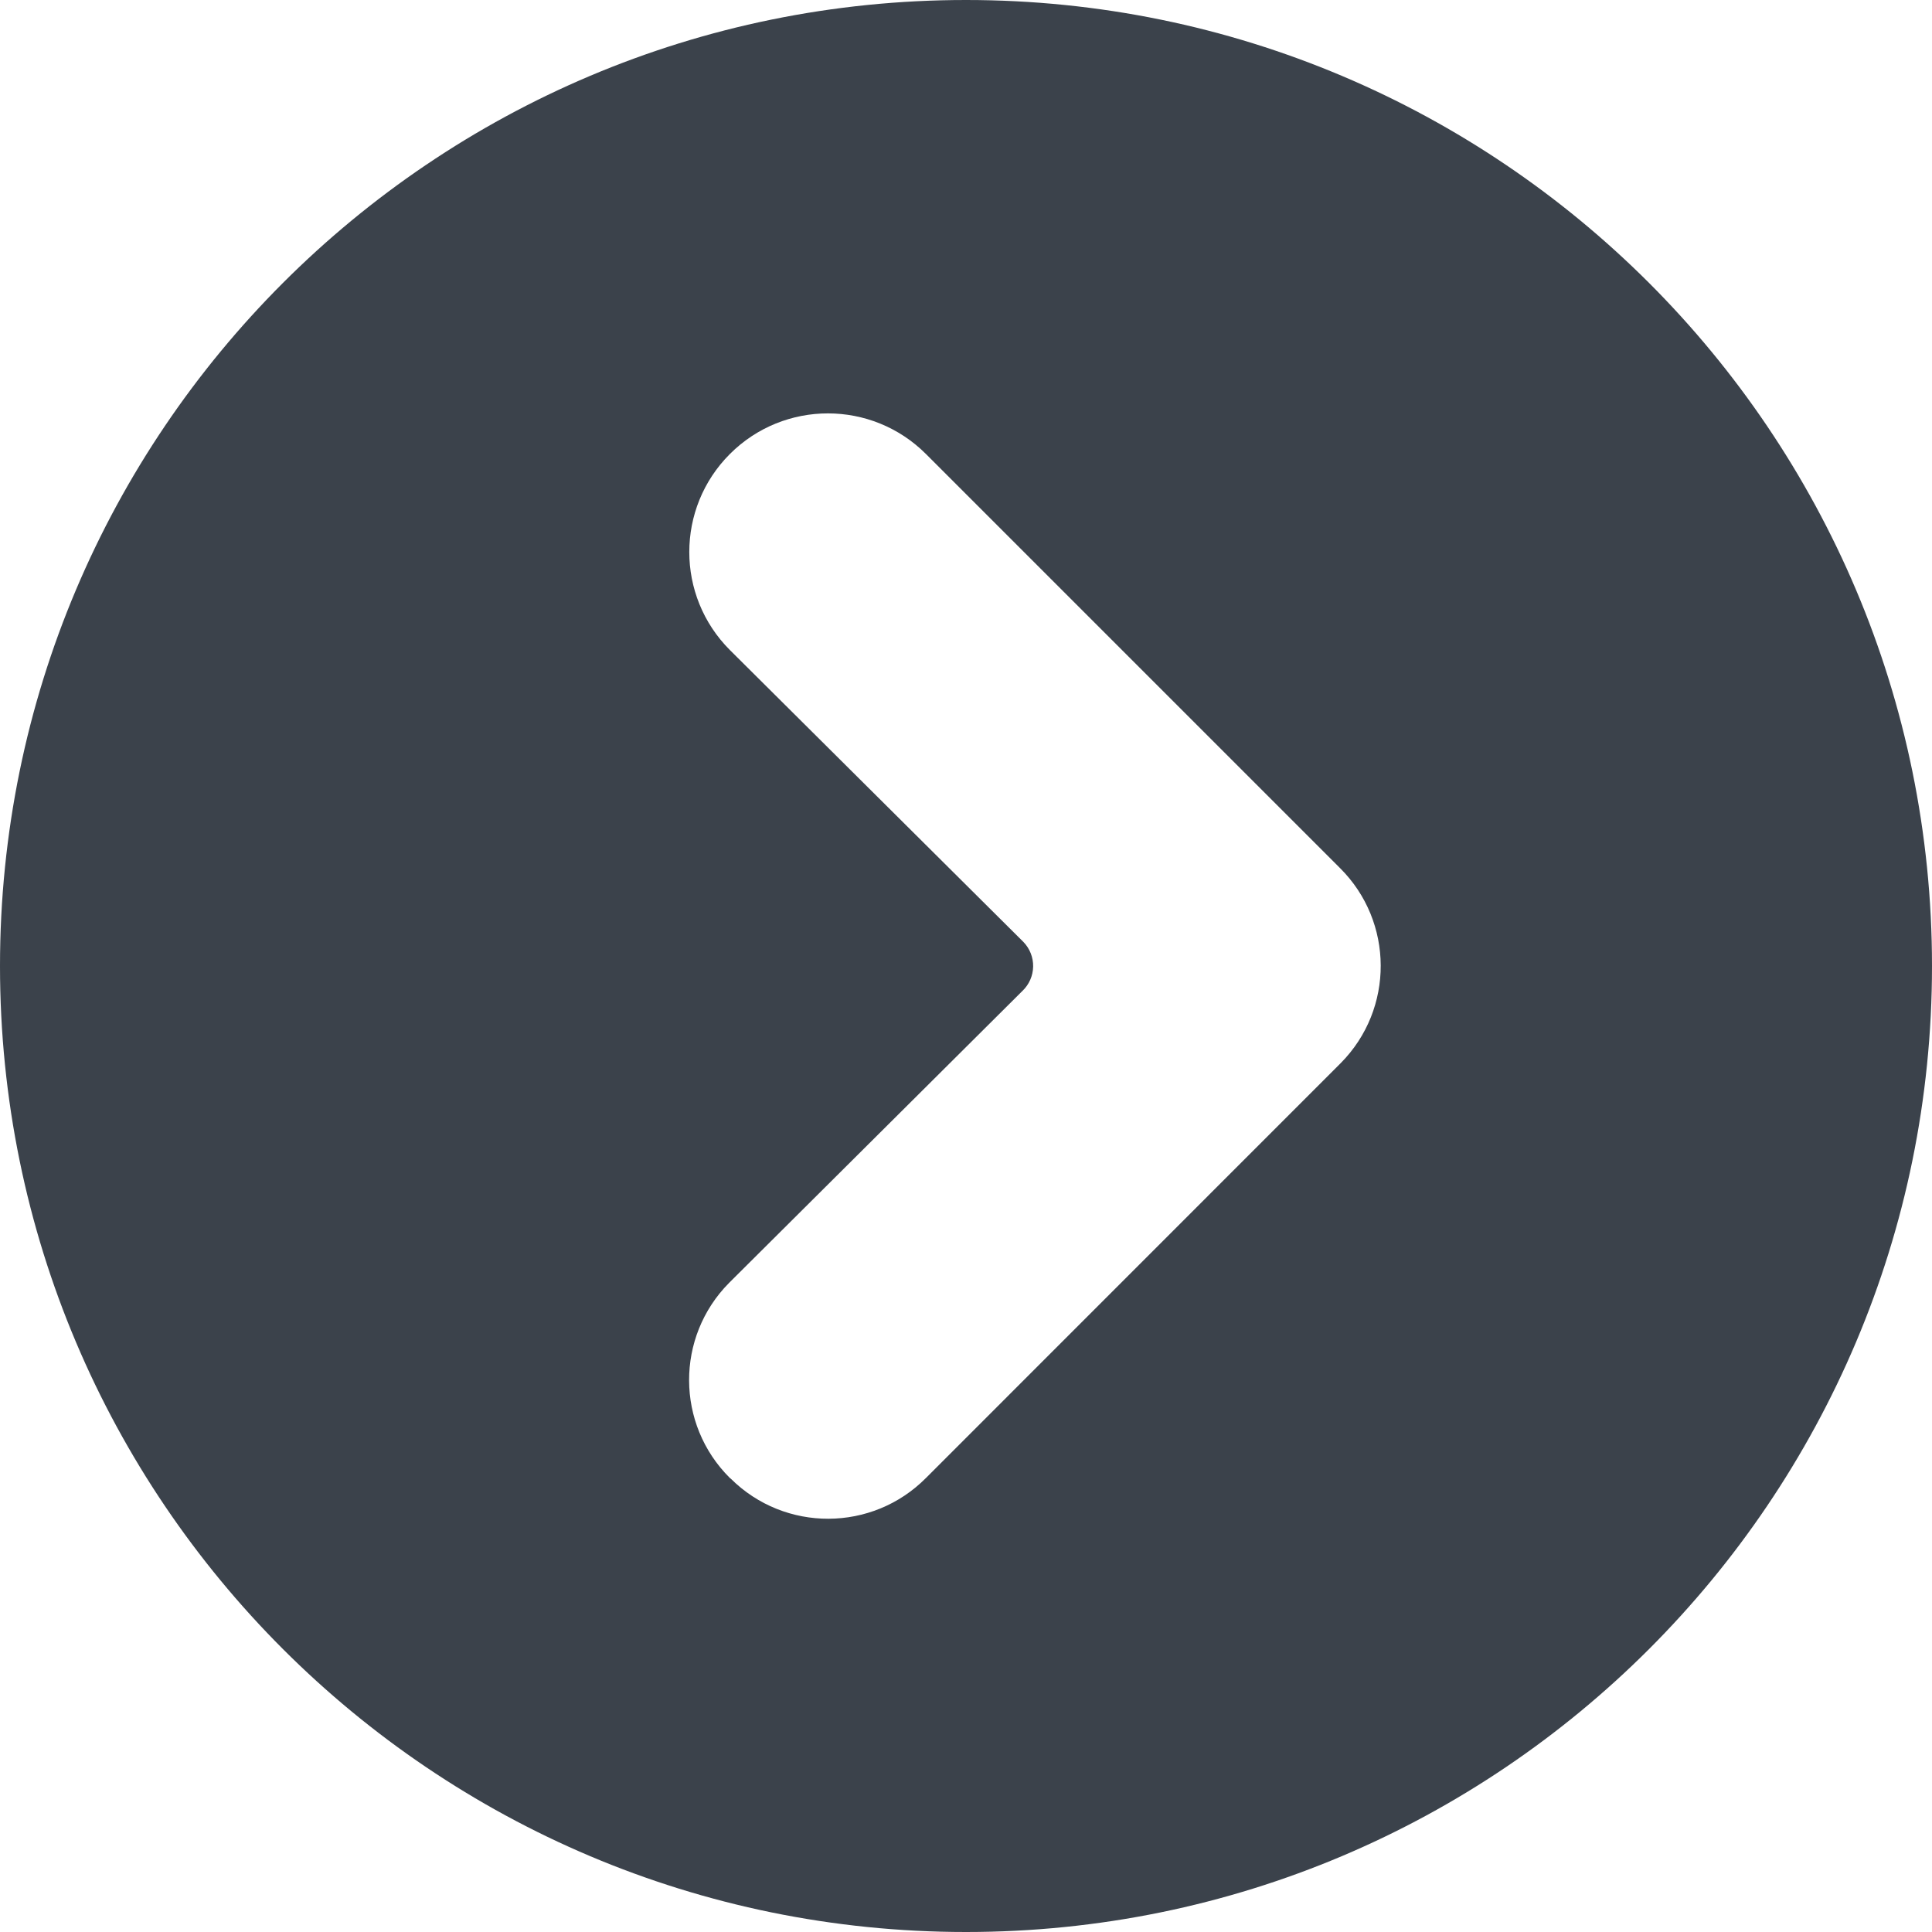
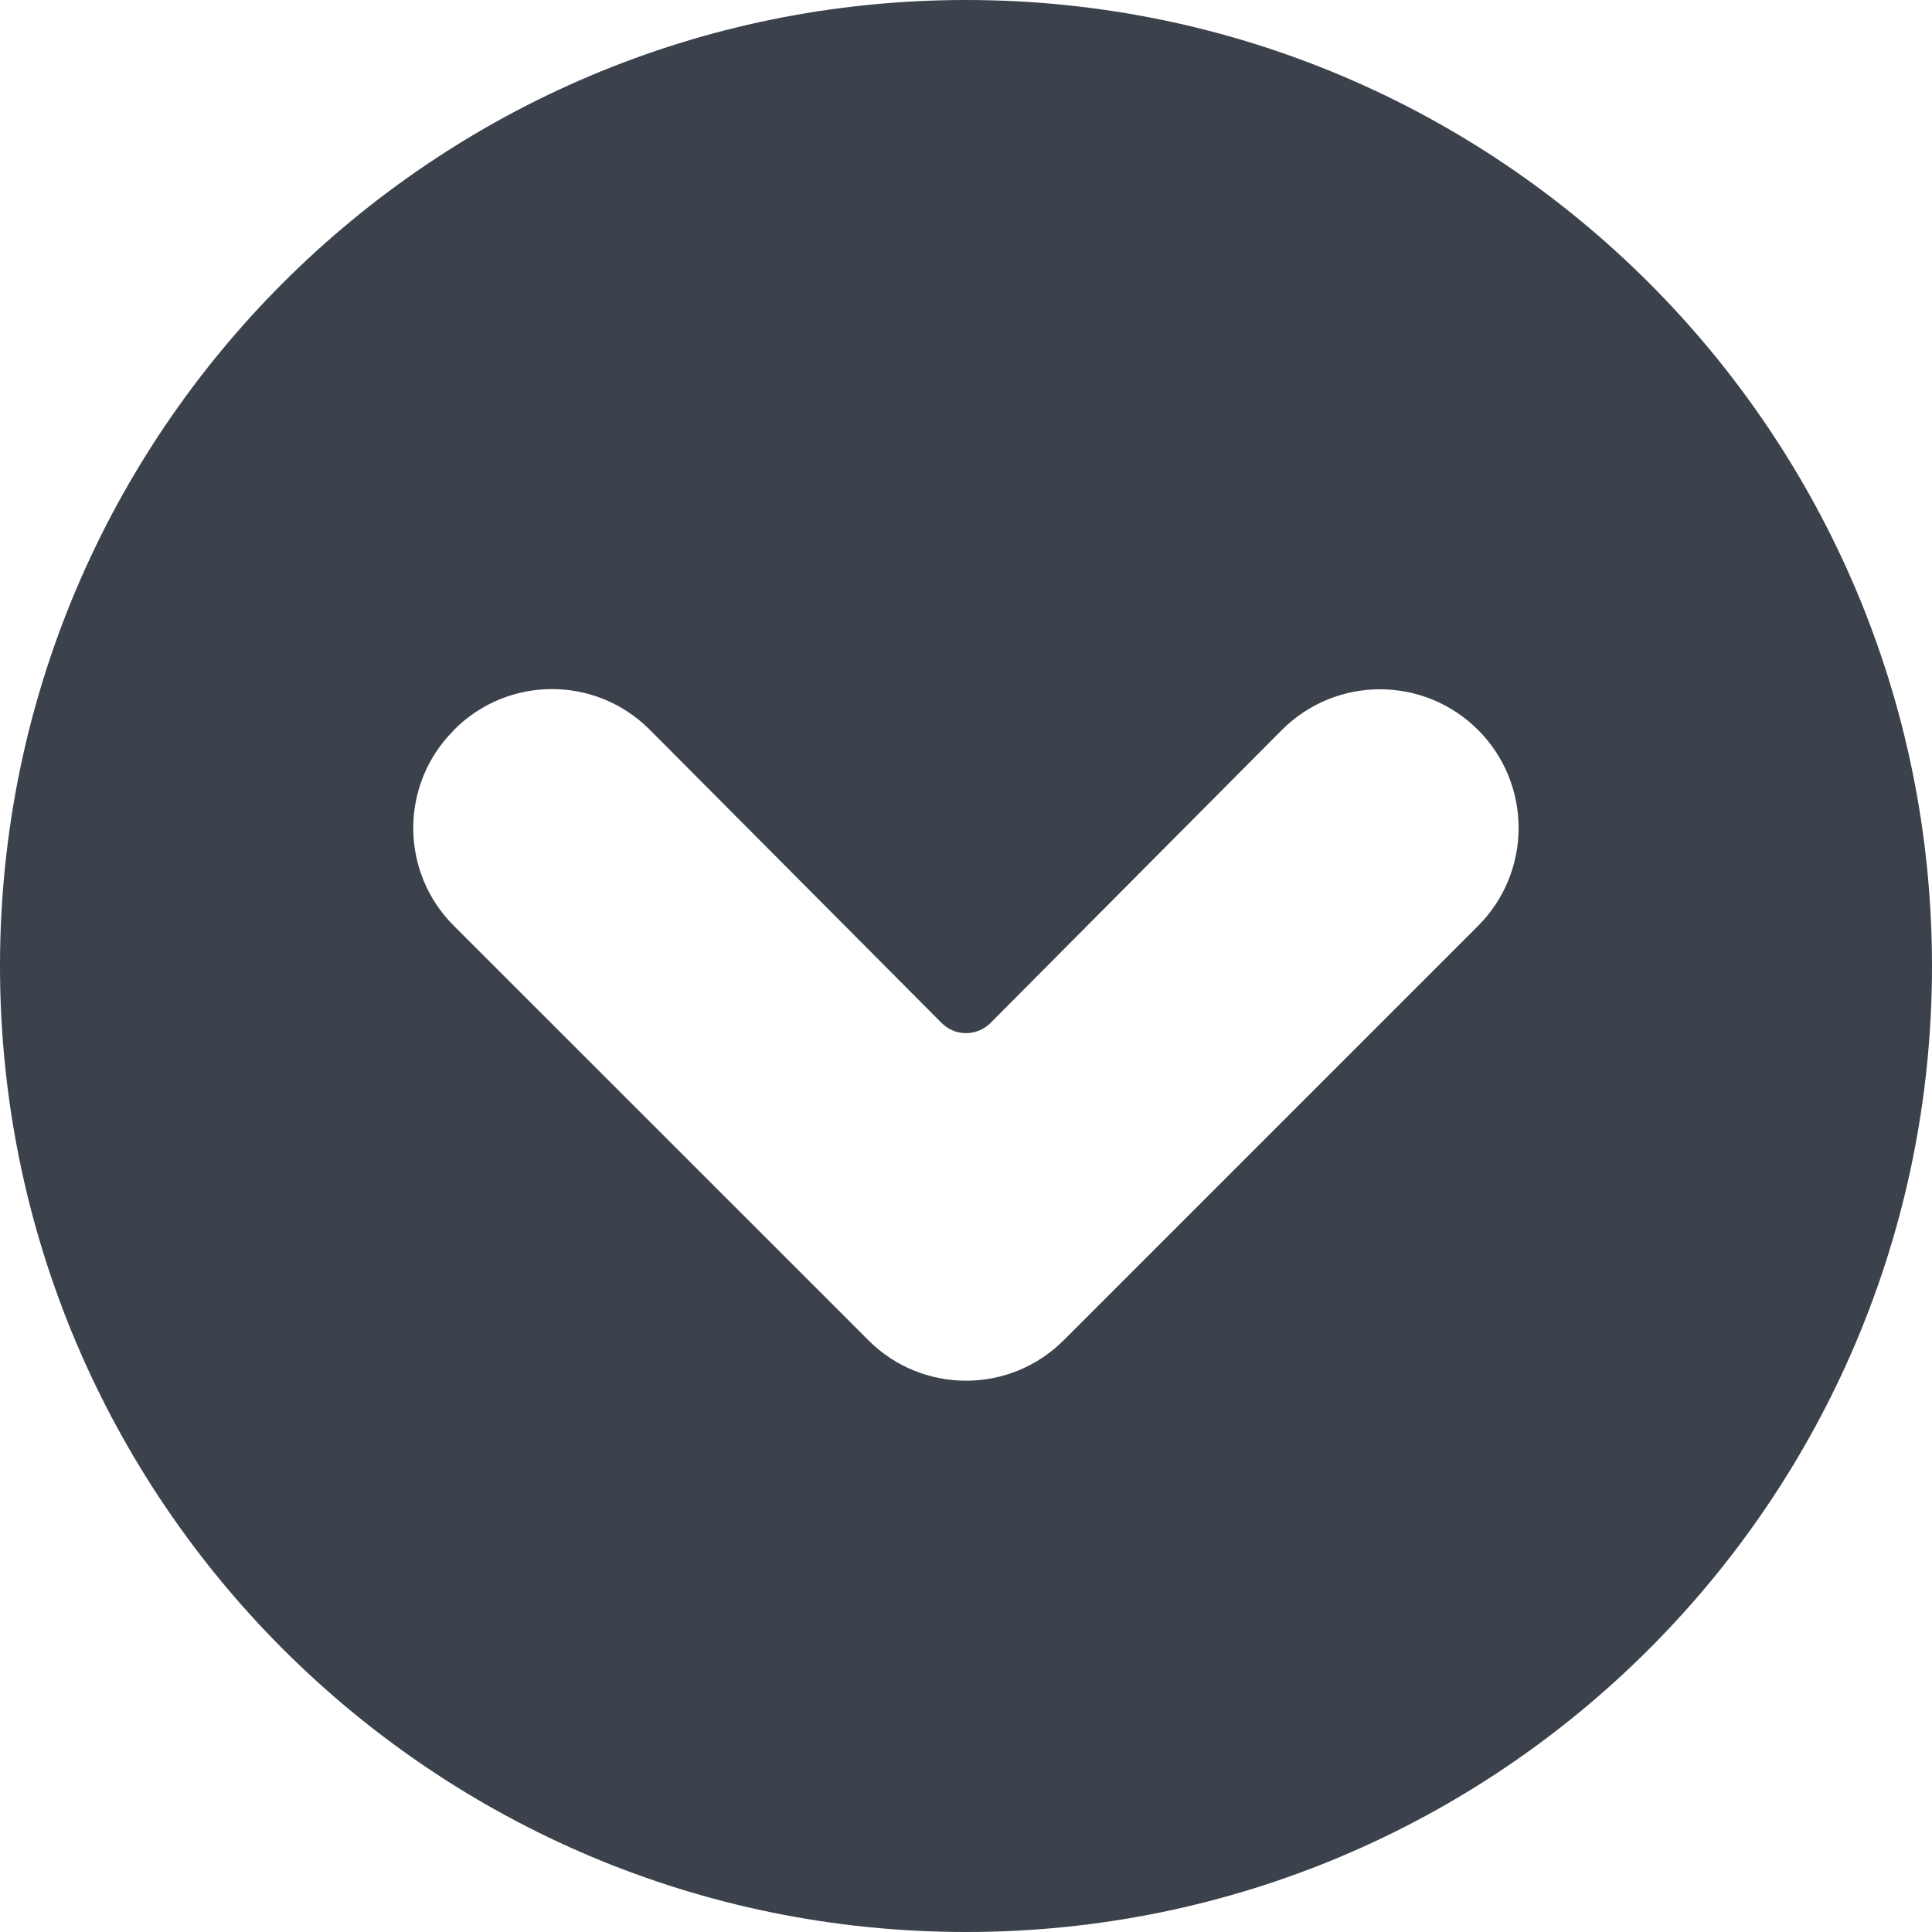
<svg xmlns="http://www.w3.org/2000/svg" width="18" height="18" viewBox="0 0 18 18">
-   <path id="icon-arrow-down-grey" d="M18,9a9,9,0,1,0-9,9A9,9,0,0,0,18,9ZM6.8,13.77a1.286,1.286,0,0,1-.007-1.818l.007-.007L9.527,9.231a.321.321,0,0,0,.008-.455l-.008-.008L6.8,6.056A1.291,1.291,0,0,1,8.627,4.23l3.857,3.857a1.286,1.286,0,0,1,.007,1.818l-.007.007L8.627,13.77a1.286,1.286,0,0,1-1.818.007Z" fill="#3b424b" />
+   <path id="icon-arrow-down-grey" d="M18,9a9,9,0,1,0-9,9A9,9,0,0,0,18,9ZM6.8,13.77a1.286,1.286,0,0,1-.007-1.818l.007-.007L9.527,9.231a.321.321,0,0,0,.008-.455l-.008-.008L6.8,6.056A1.291,1.291,0,0,1,8.627,4.23l3.857,3.857a1.286,1.286,0,0,1,.007,1.818l-.007.007L8.627,13.77a1.286,1.286,0,0,1-1.818.007Z" fill="#3b424b" transform="translate(18, 0) rotate(90)" />
</svg>
